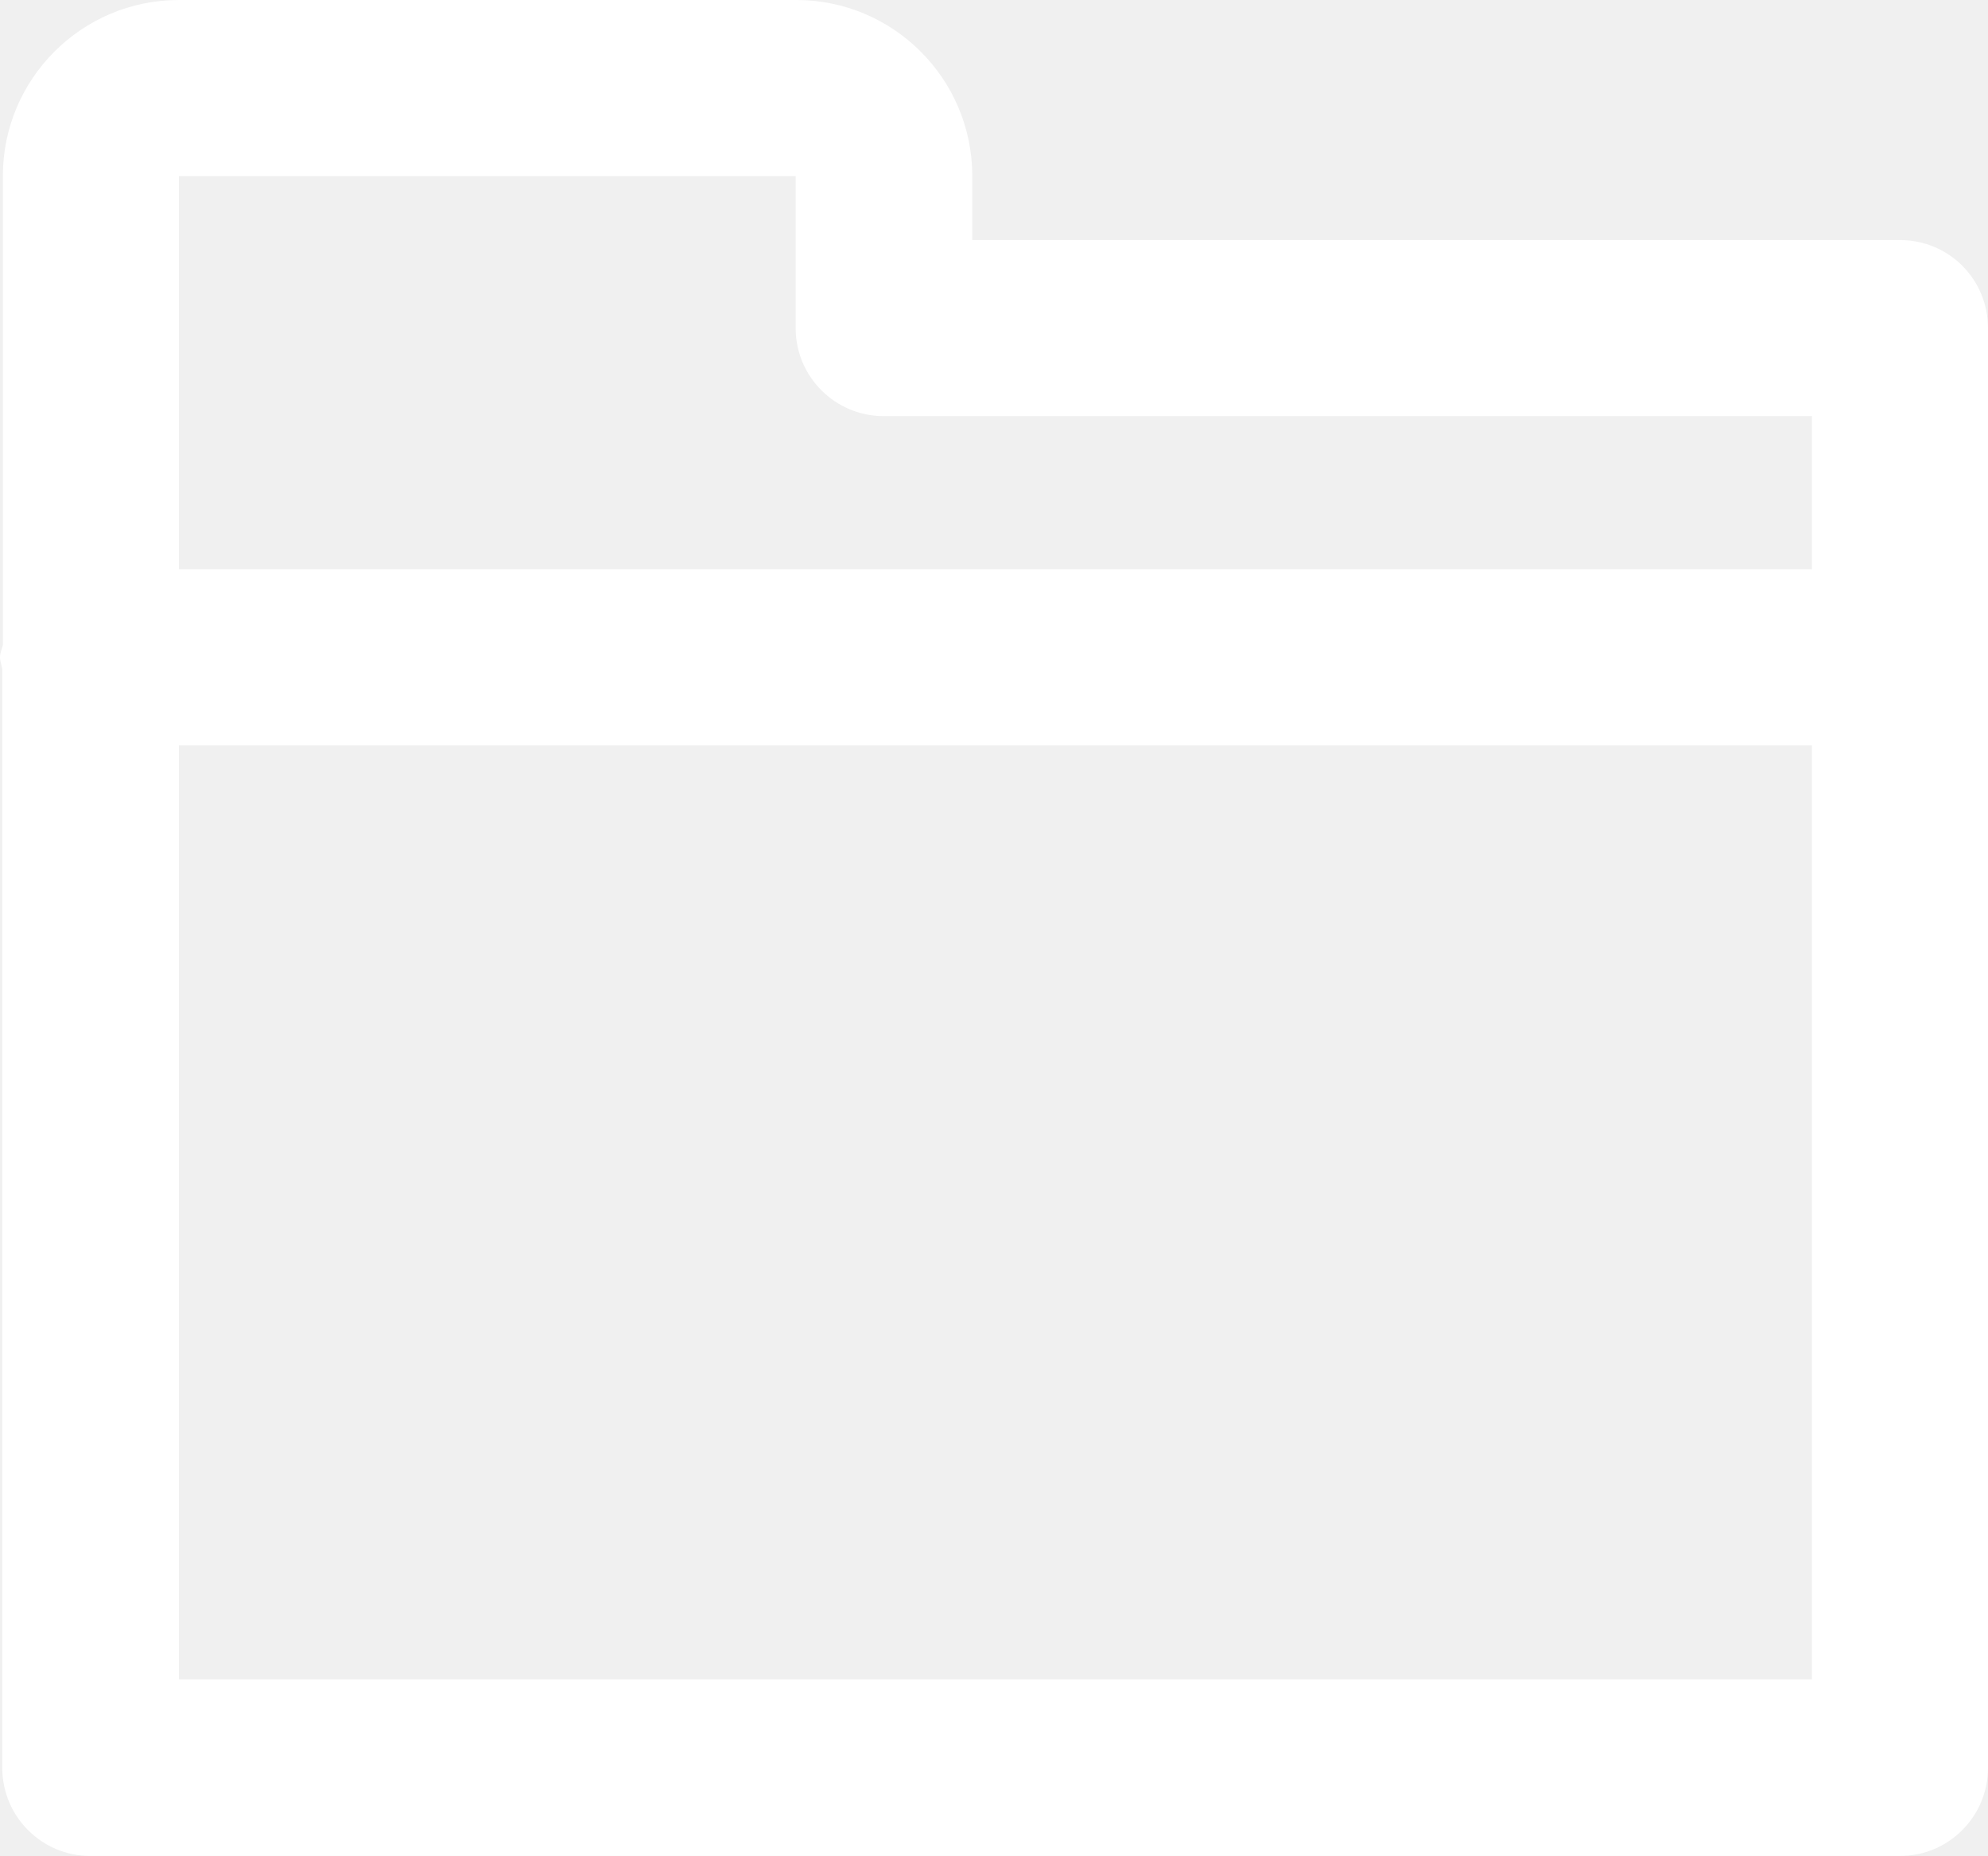
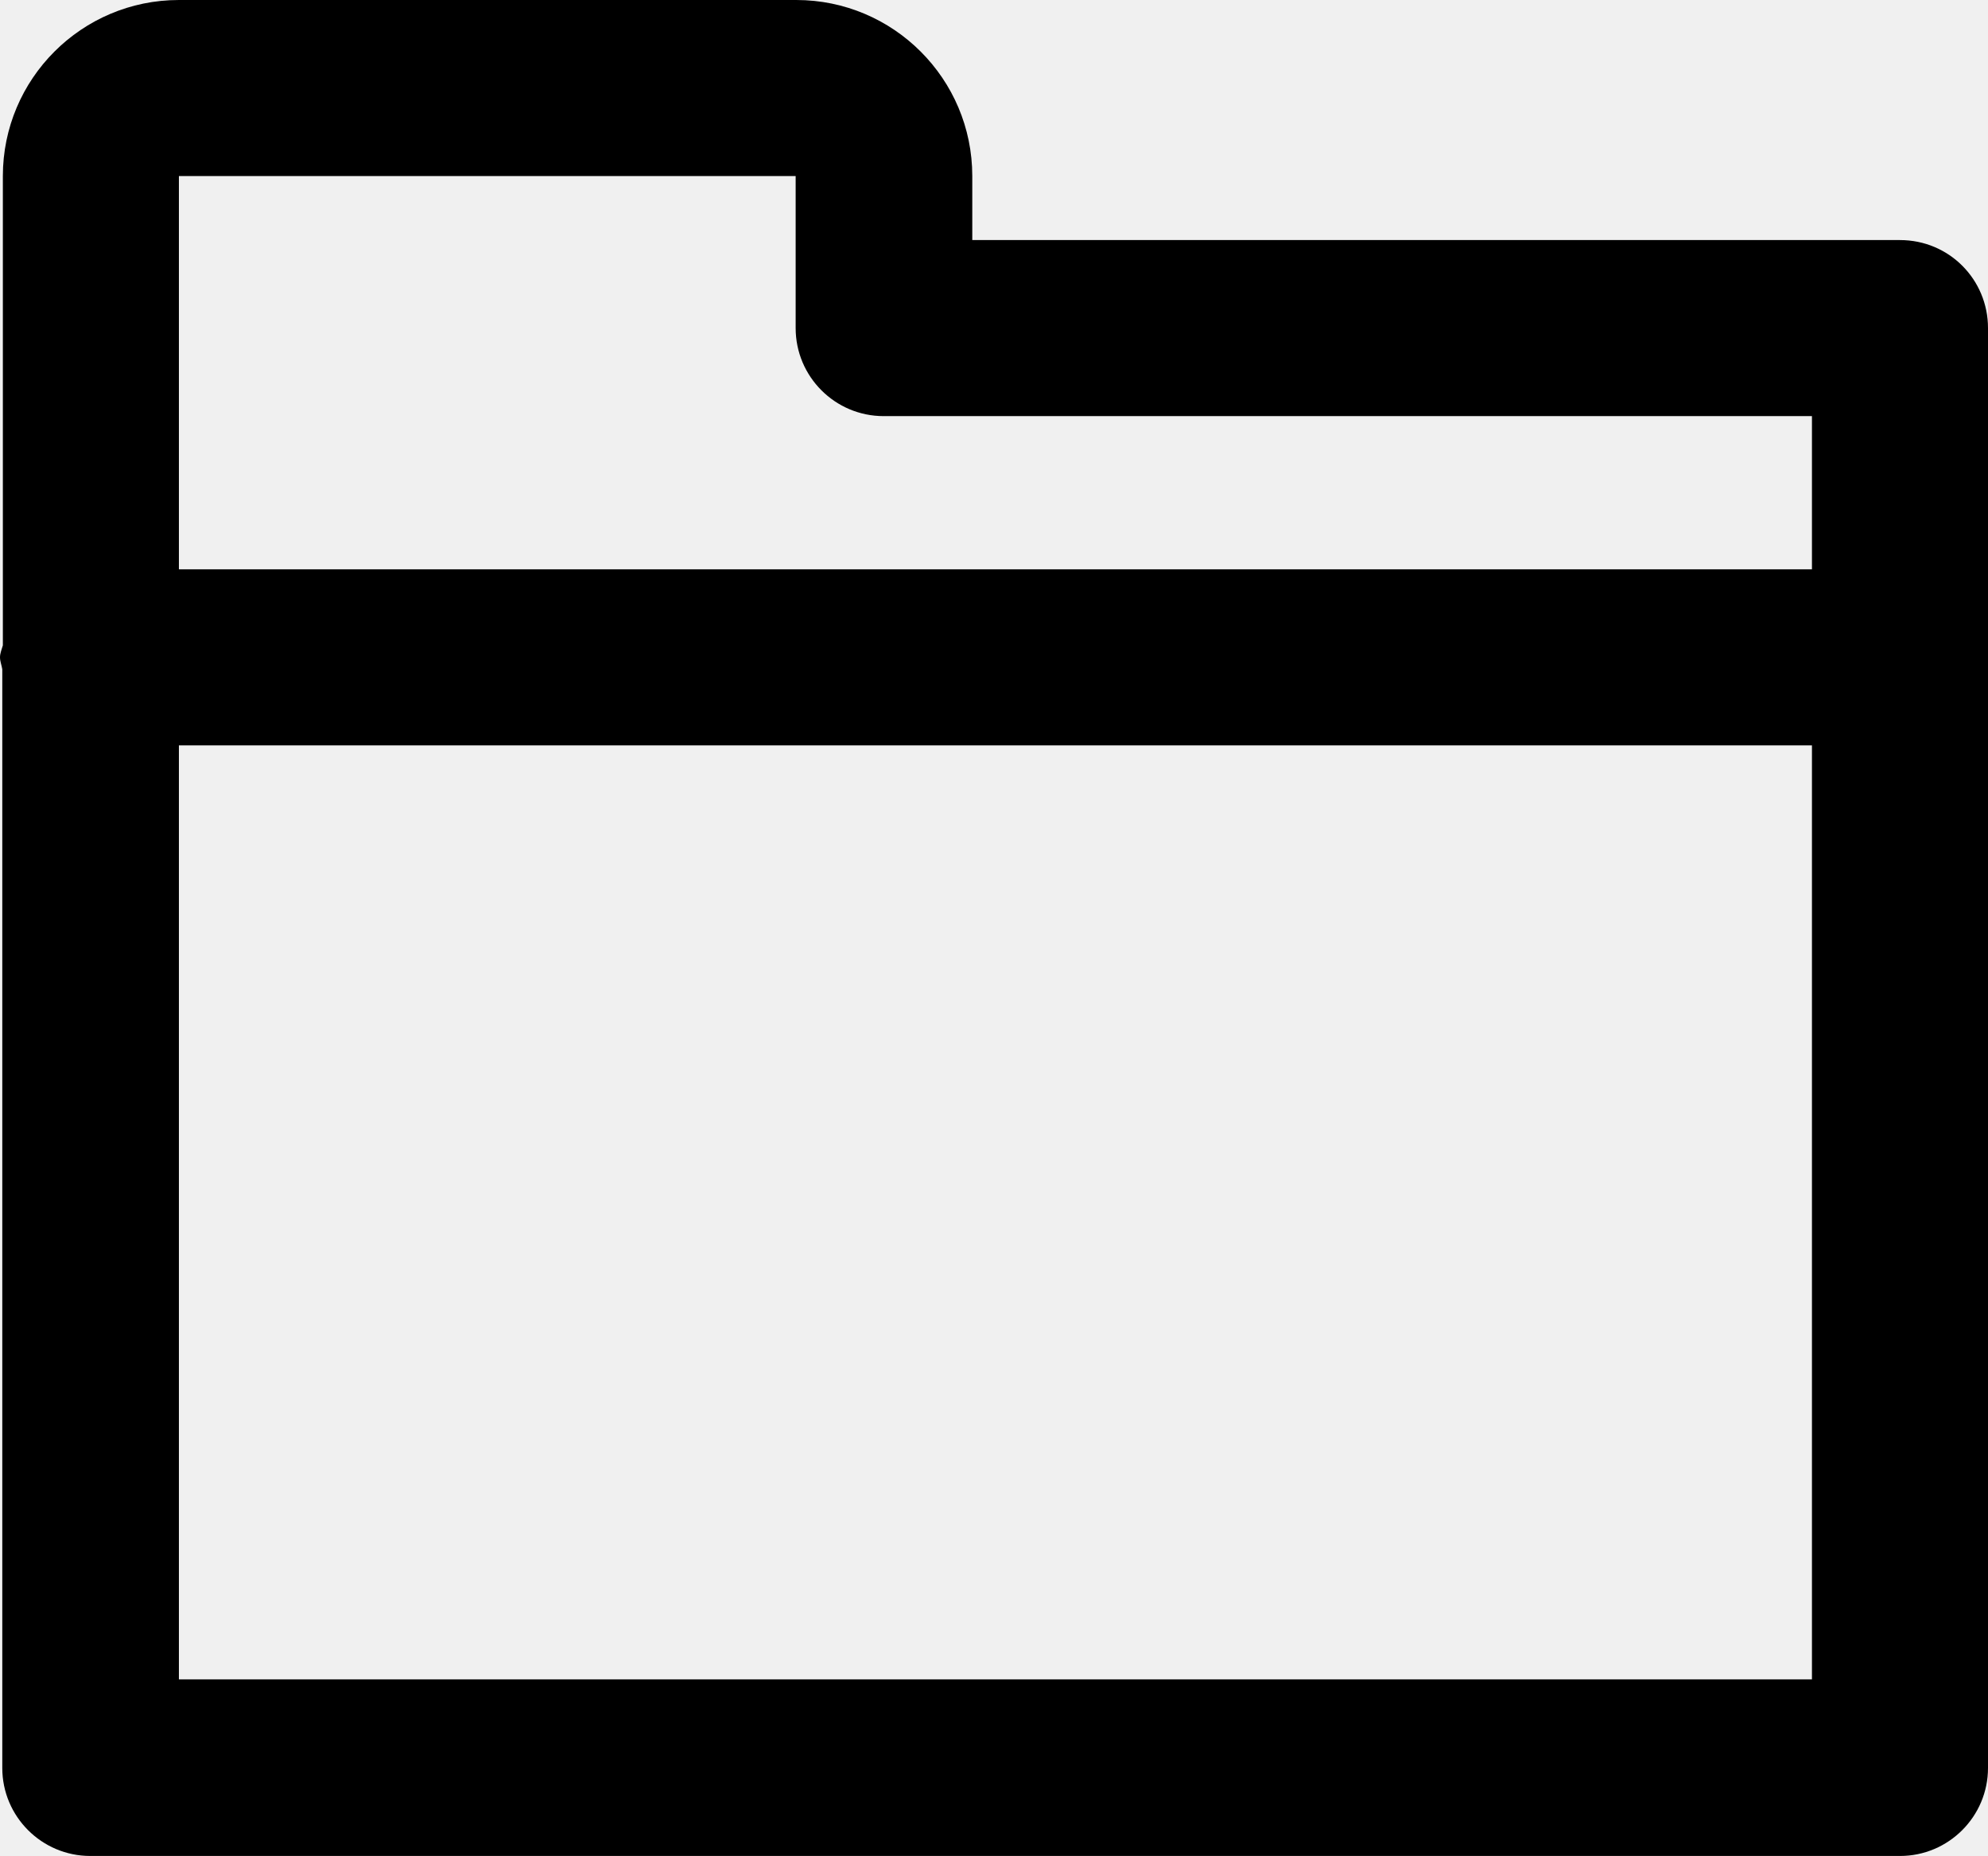
<svg xmlns="http://www.w3.org/2000/svg" version="1.1" id="Capa_1" x="0px" y="0px" viewBox="0 0 34.78 32.47" style="enable-background:new 0 0 34.78 32.47;" xml:space="preserve">
  <style type="text/css">
- 	.st0{fill:#FFFFFF;}
+ 
</style>
  <path class="st0" d="M33.24,4.2H17.01V3.08c0-1.7-1.38-3.08-3.08-3.08H3.13c-1.7,0-3.08,1.38-3.08,3.08v8.21  C0.03,11.36,0,11.43,0,11.5s0.03,0.14,0.04,0.21v19.22c0,0.85,0.69,1.54,1.54,1.54h31.66c0.85,0,1.54-0.69,1.54-1.54V5.74  C34.78,4.89,34.1,4.2,33.24,4.2z M13.92,3.08v2.66c0,0.85,0.69,1.54,1.54,1.54H31.7v2.68H3.13V3.08H13.92z M3.13,29.38V13.04H31.7  v16.34H3.13z" />
</svg>
